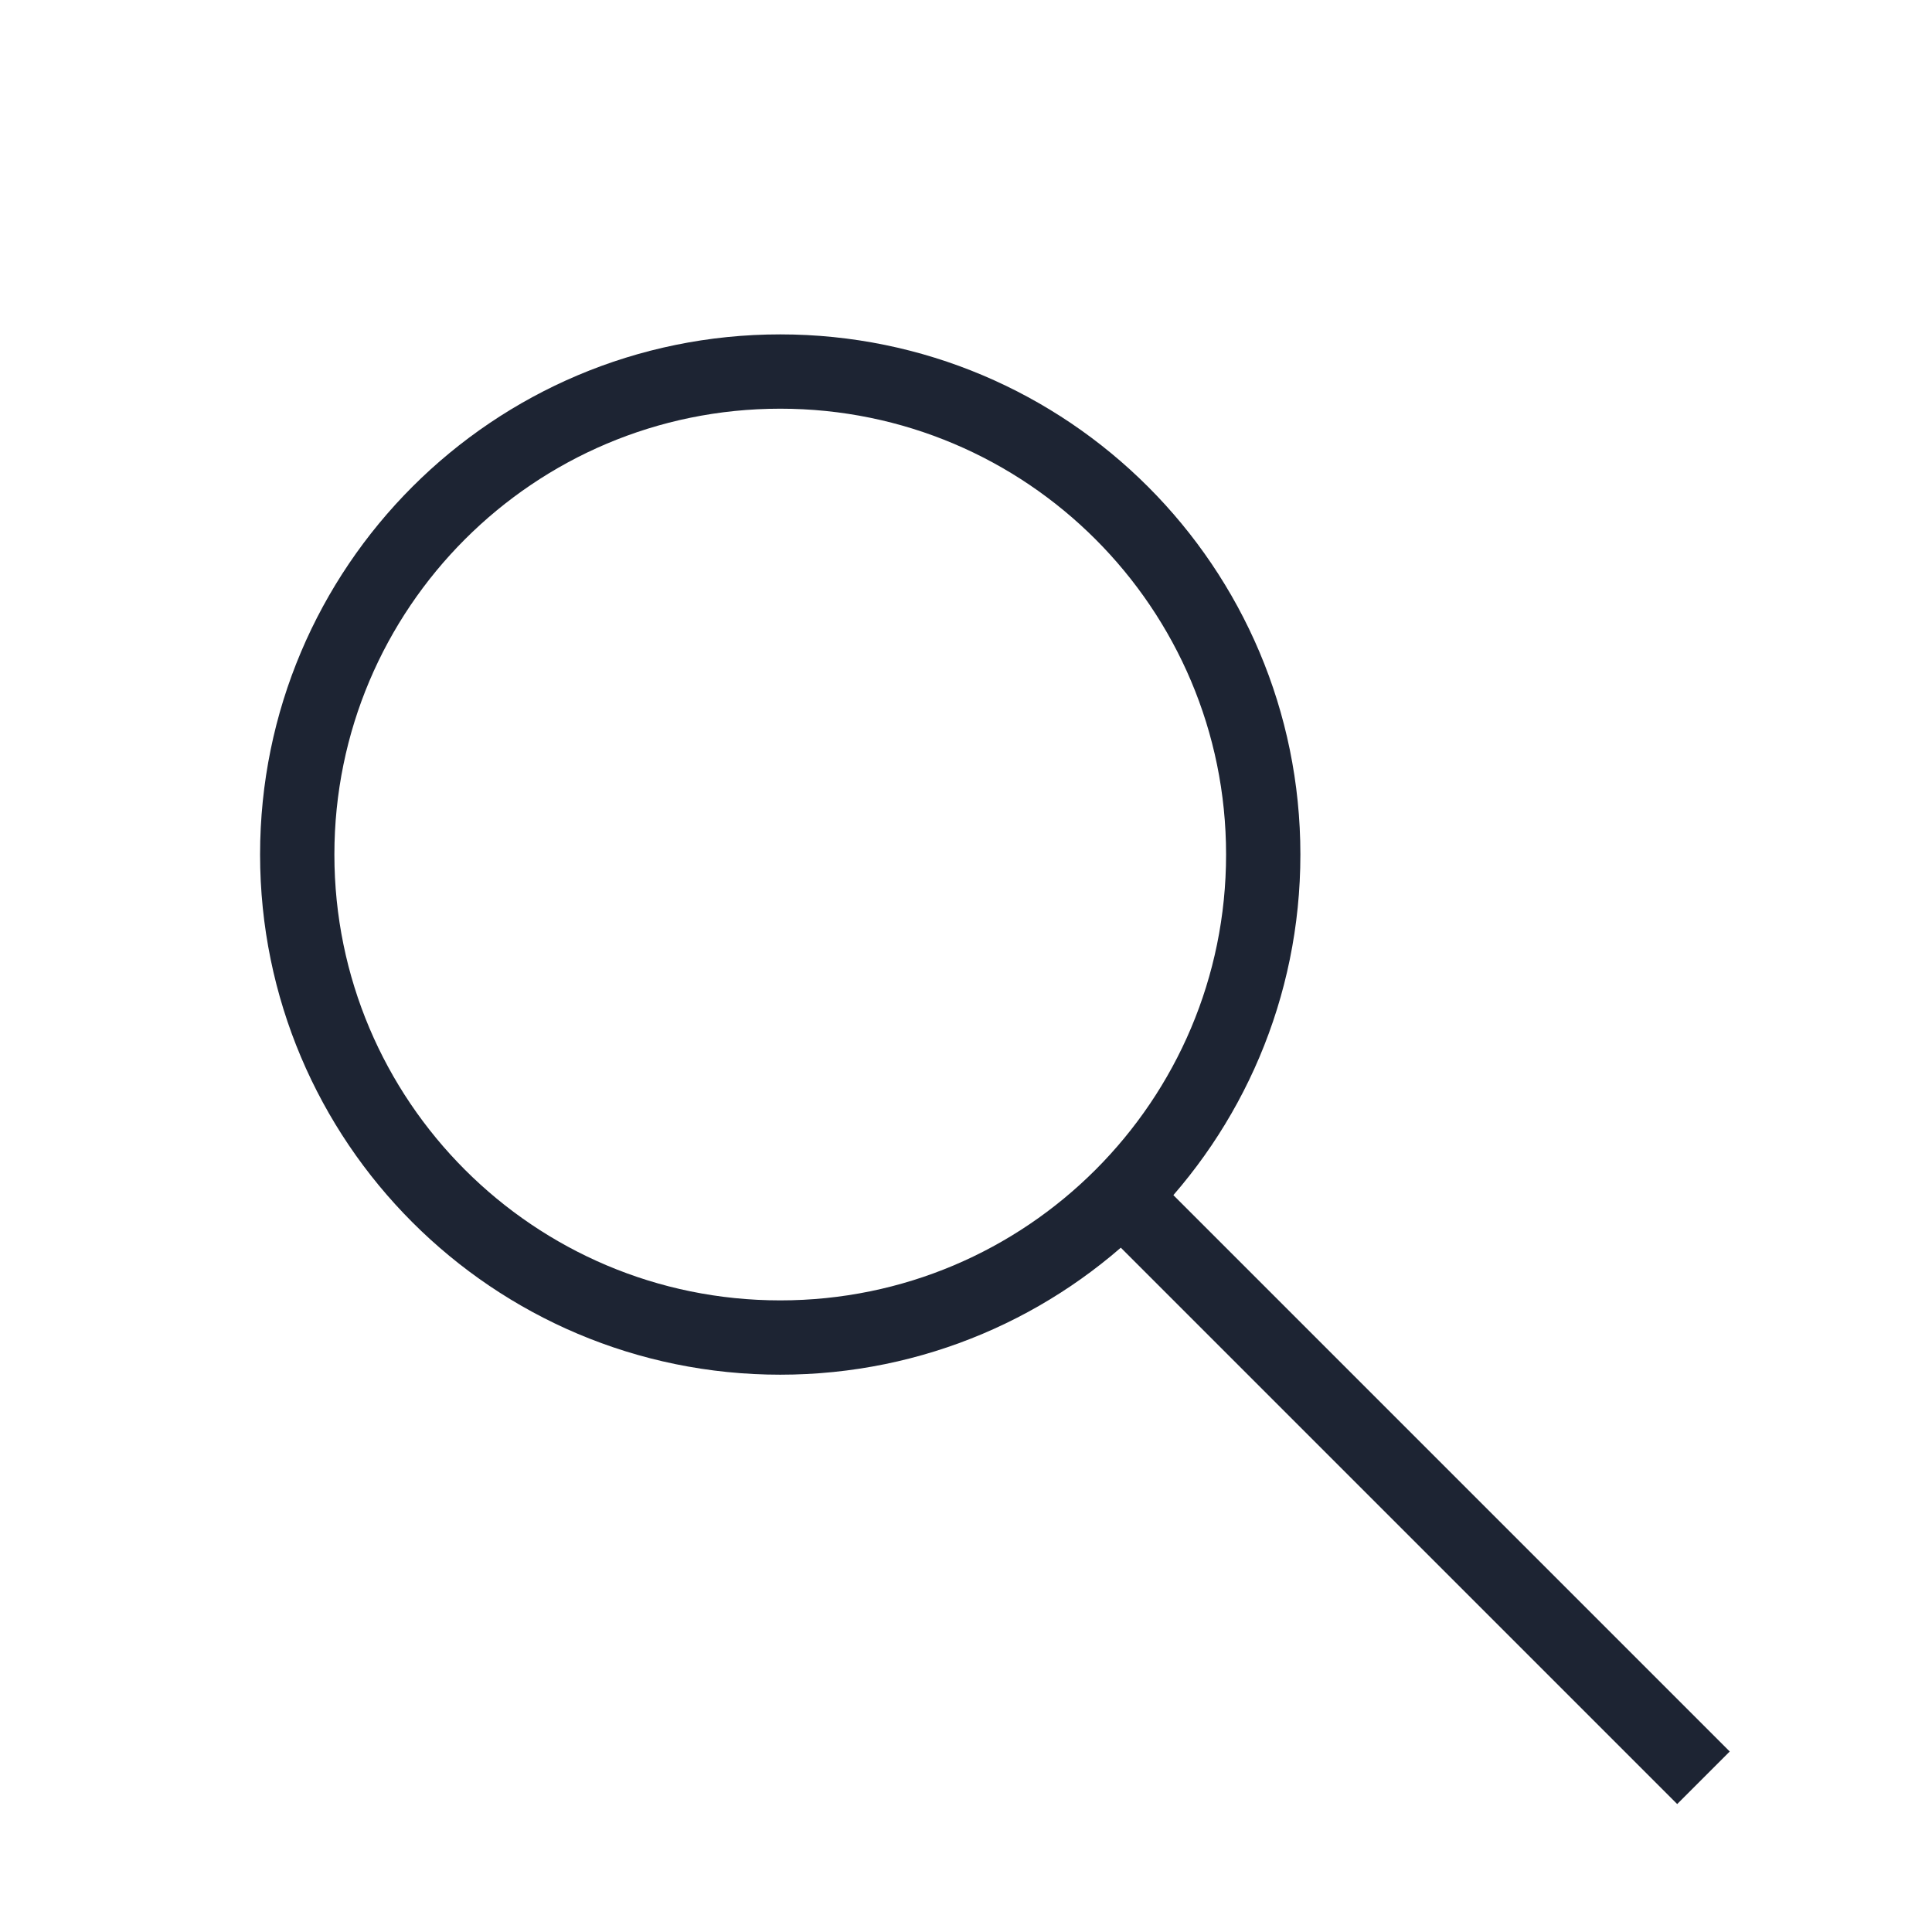
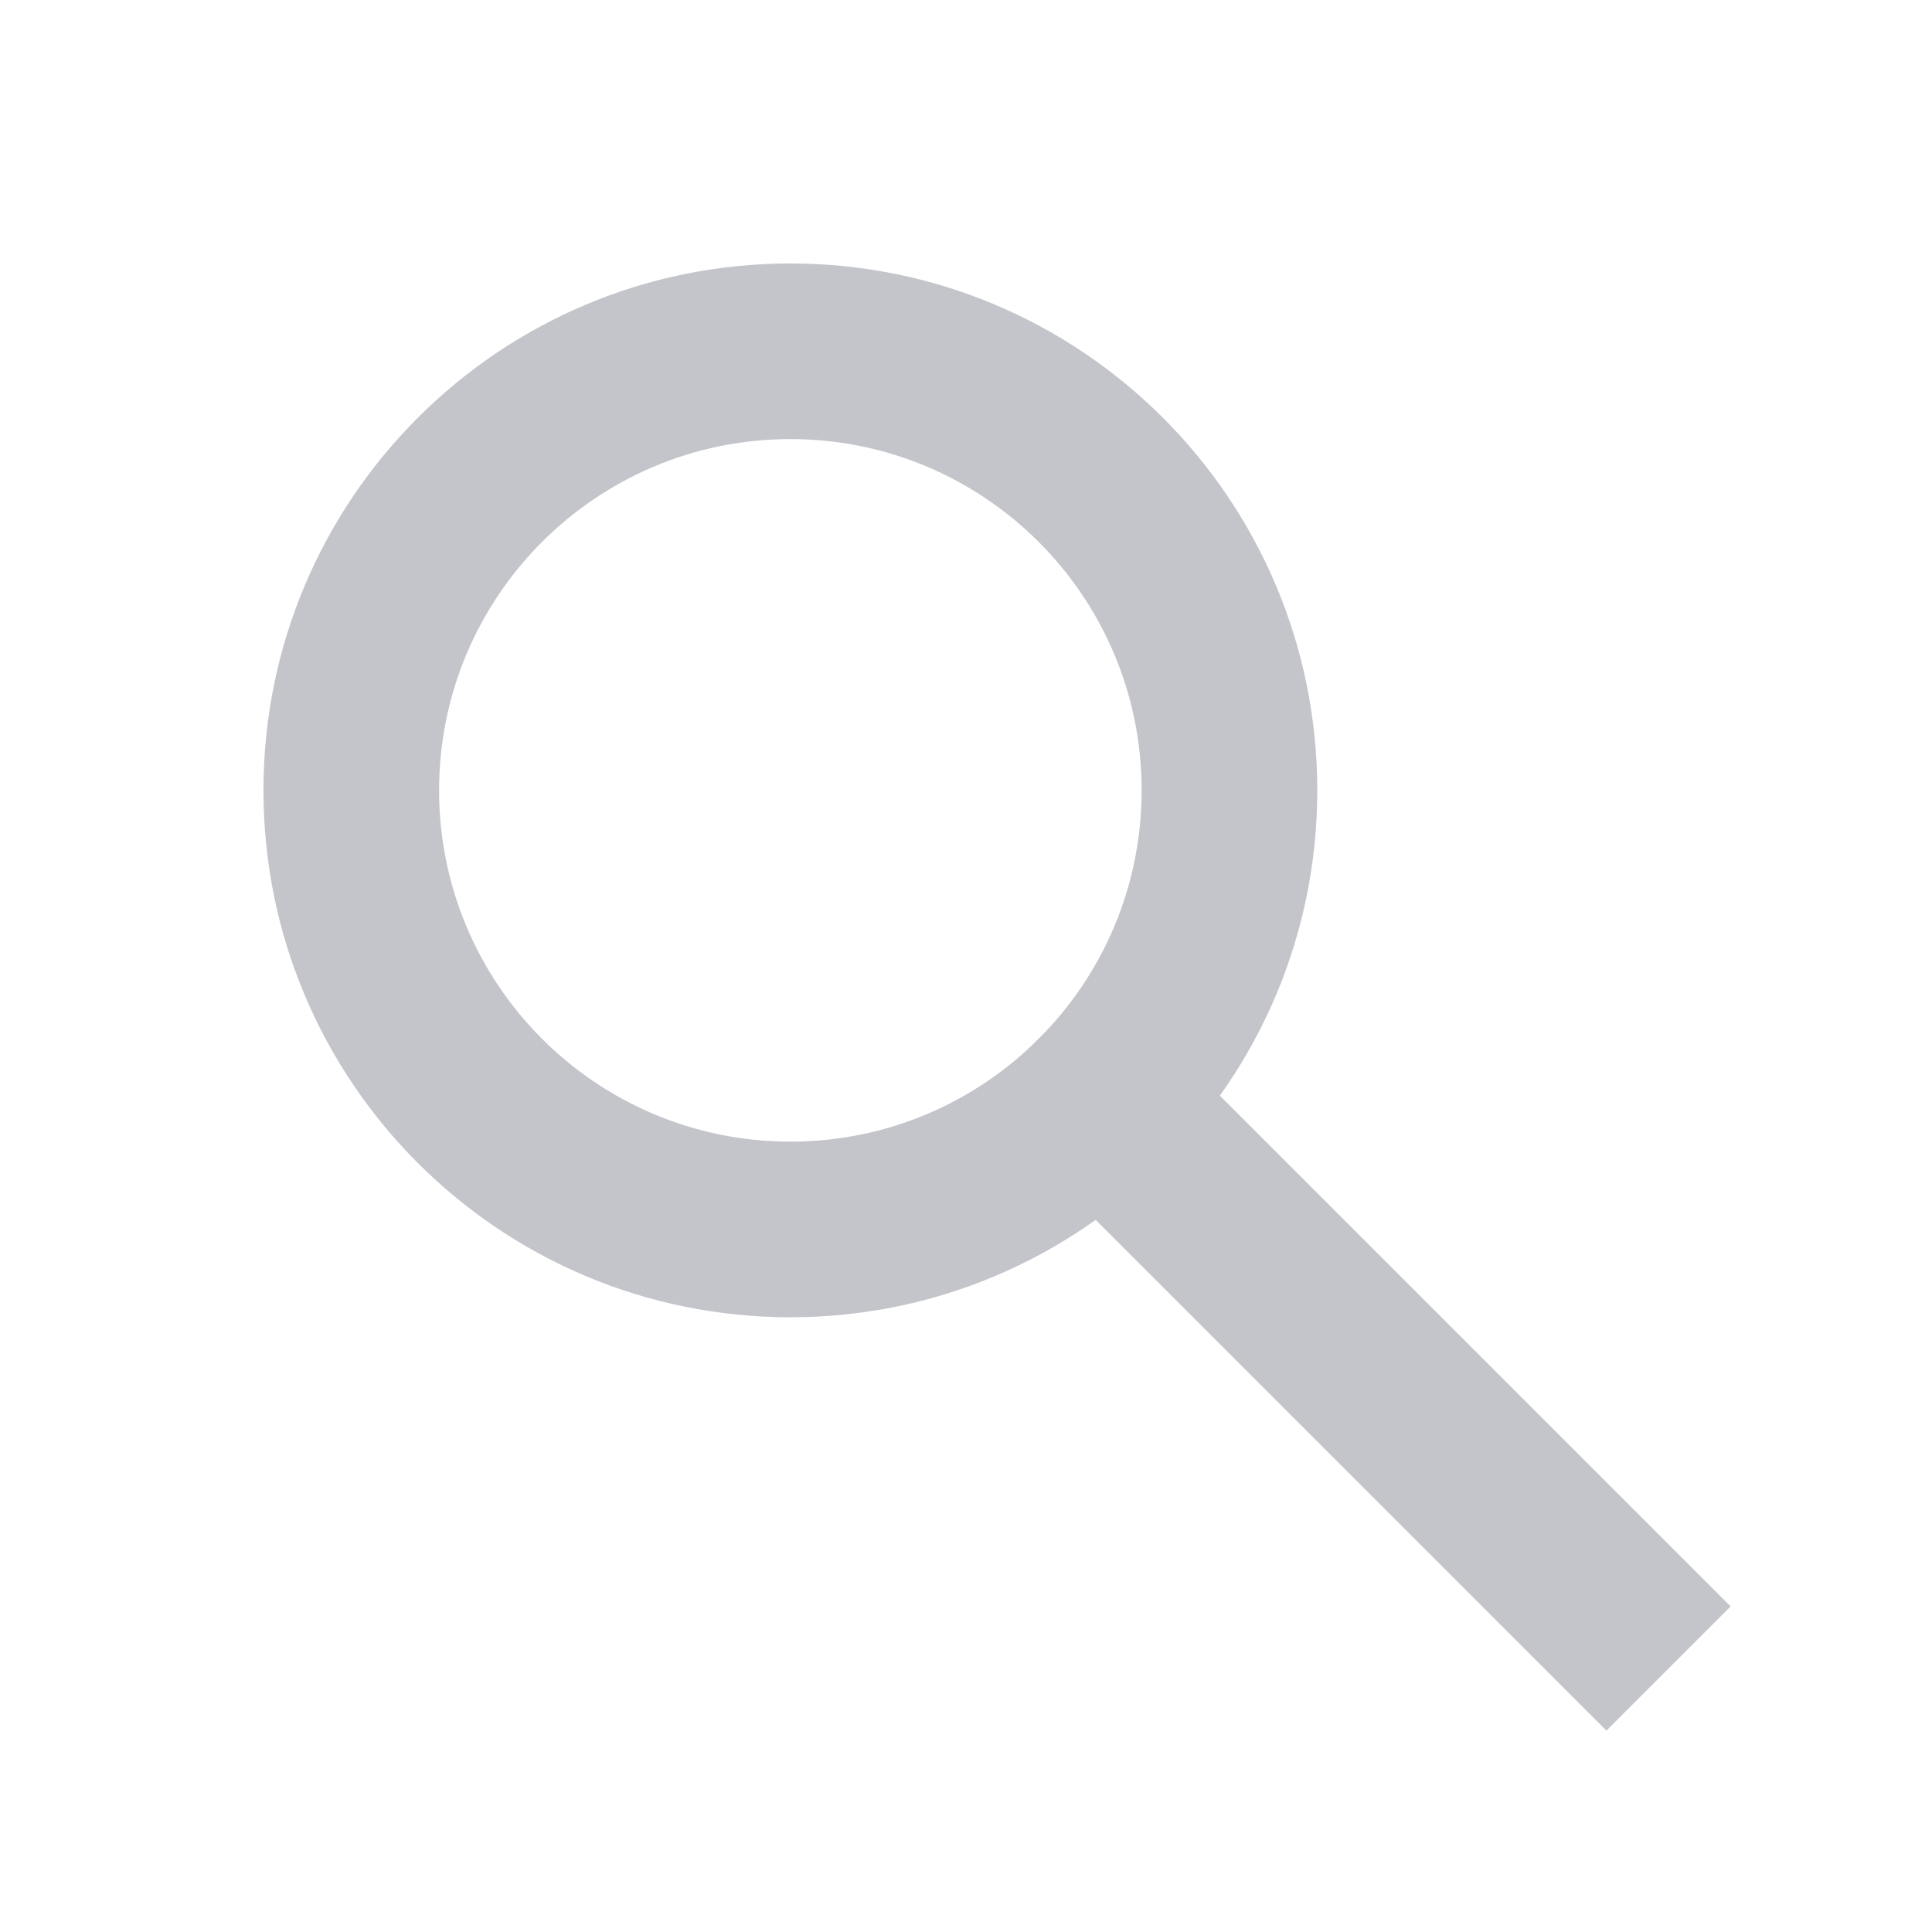
- <svg xmlns="http://www.w3.org/2000/svg" width="26px" height="26px" viewBox="0 0 26 26" version="1.1">
-   <defs />
-   <g id="Page-1" stroke="none" stroke-width="1" fill="none" fill-rule="evenodd">
-     <circle id="Oval-17" stroke="#1D2433" cx="10.5" cy="11.5" r="6.5" />
-     <path d="M15.5,16.5 L22.571,23.571" id="Line" stroke="#1D2433" stroke-linecap="square" />
+ <svg xmlns="http://www.w3.org/2000/svg" width="22" height="22" viewBox="0 0 22 22">
+   <g fill="#C3C5CA" fill-rule="evenodd" transform="translate(3 3)">
+     <path d="M6,12 C9.314,12 12,9.314 12,6 C12,2.686 9.314,0 6,0 C2.686,0 0,2.686 0,6 C0,9.314 2.686,12 6,12 Z M6,10 C8.209,10 10,8.209 10,6 C10,3.791 8.209,2 6,2 C3.791,2 2,3.791 2,6 C2,8.209 3.791,10 6,10 Z" />
+     <rect width="10.142" height="2" x="7.343" y="11.414" transform="rotate(45 12.414 12.414)" />
  </g>
</svg>
